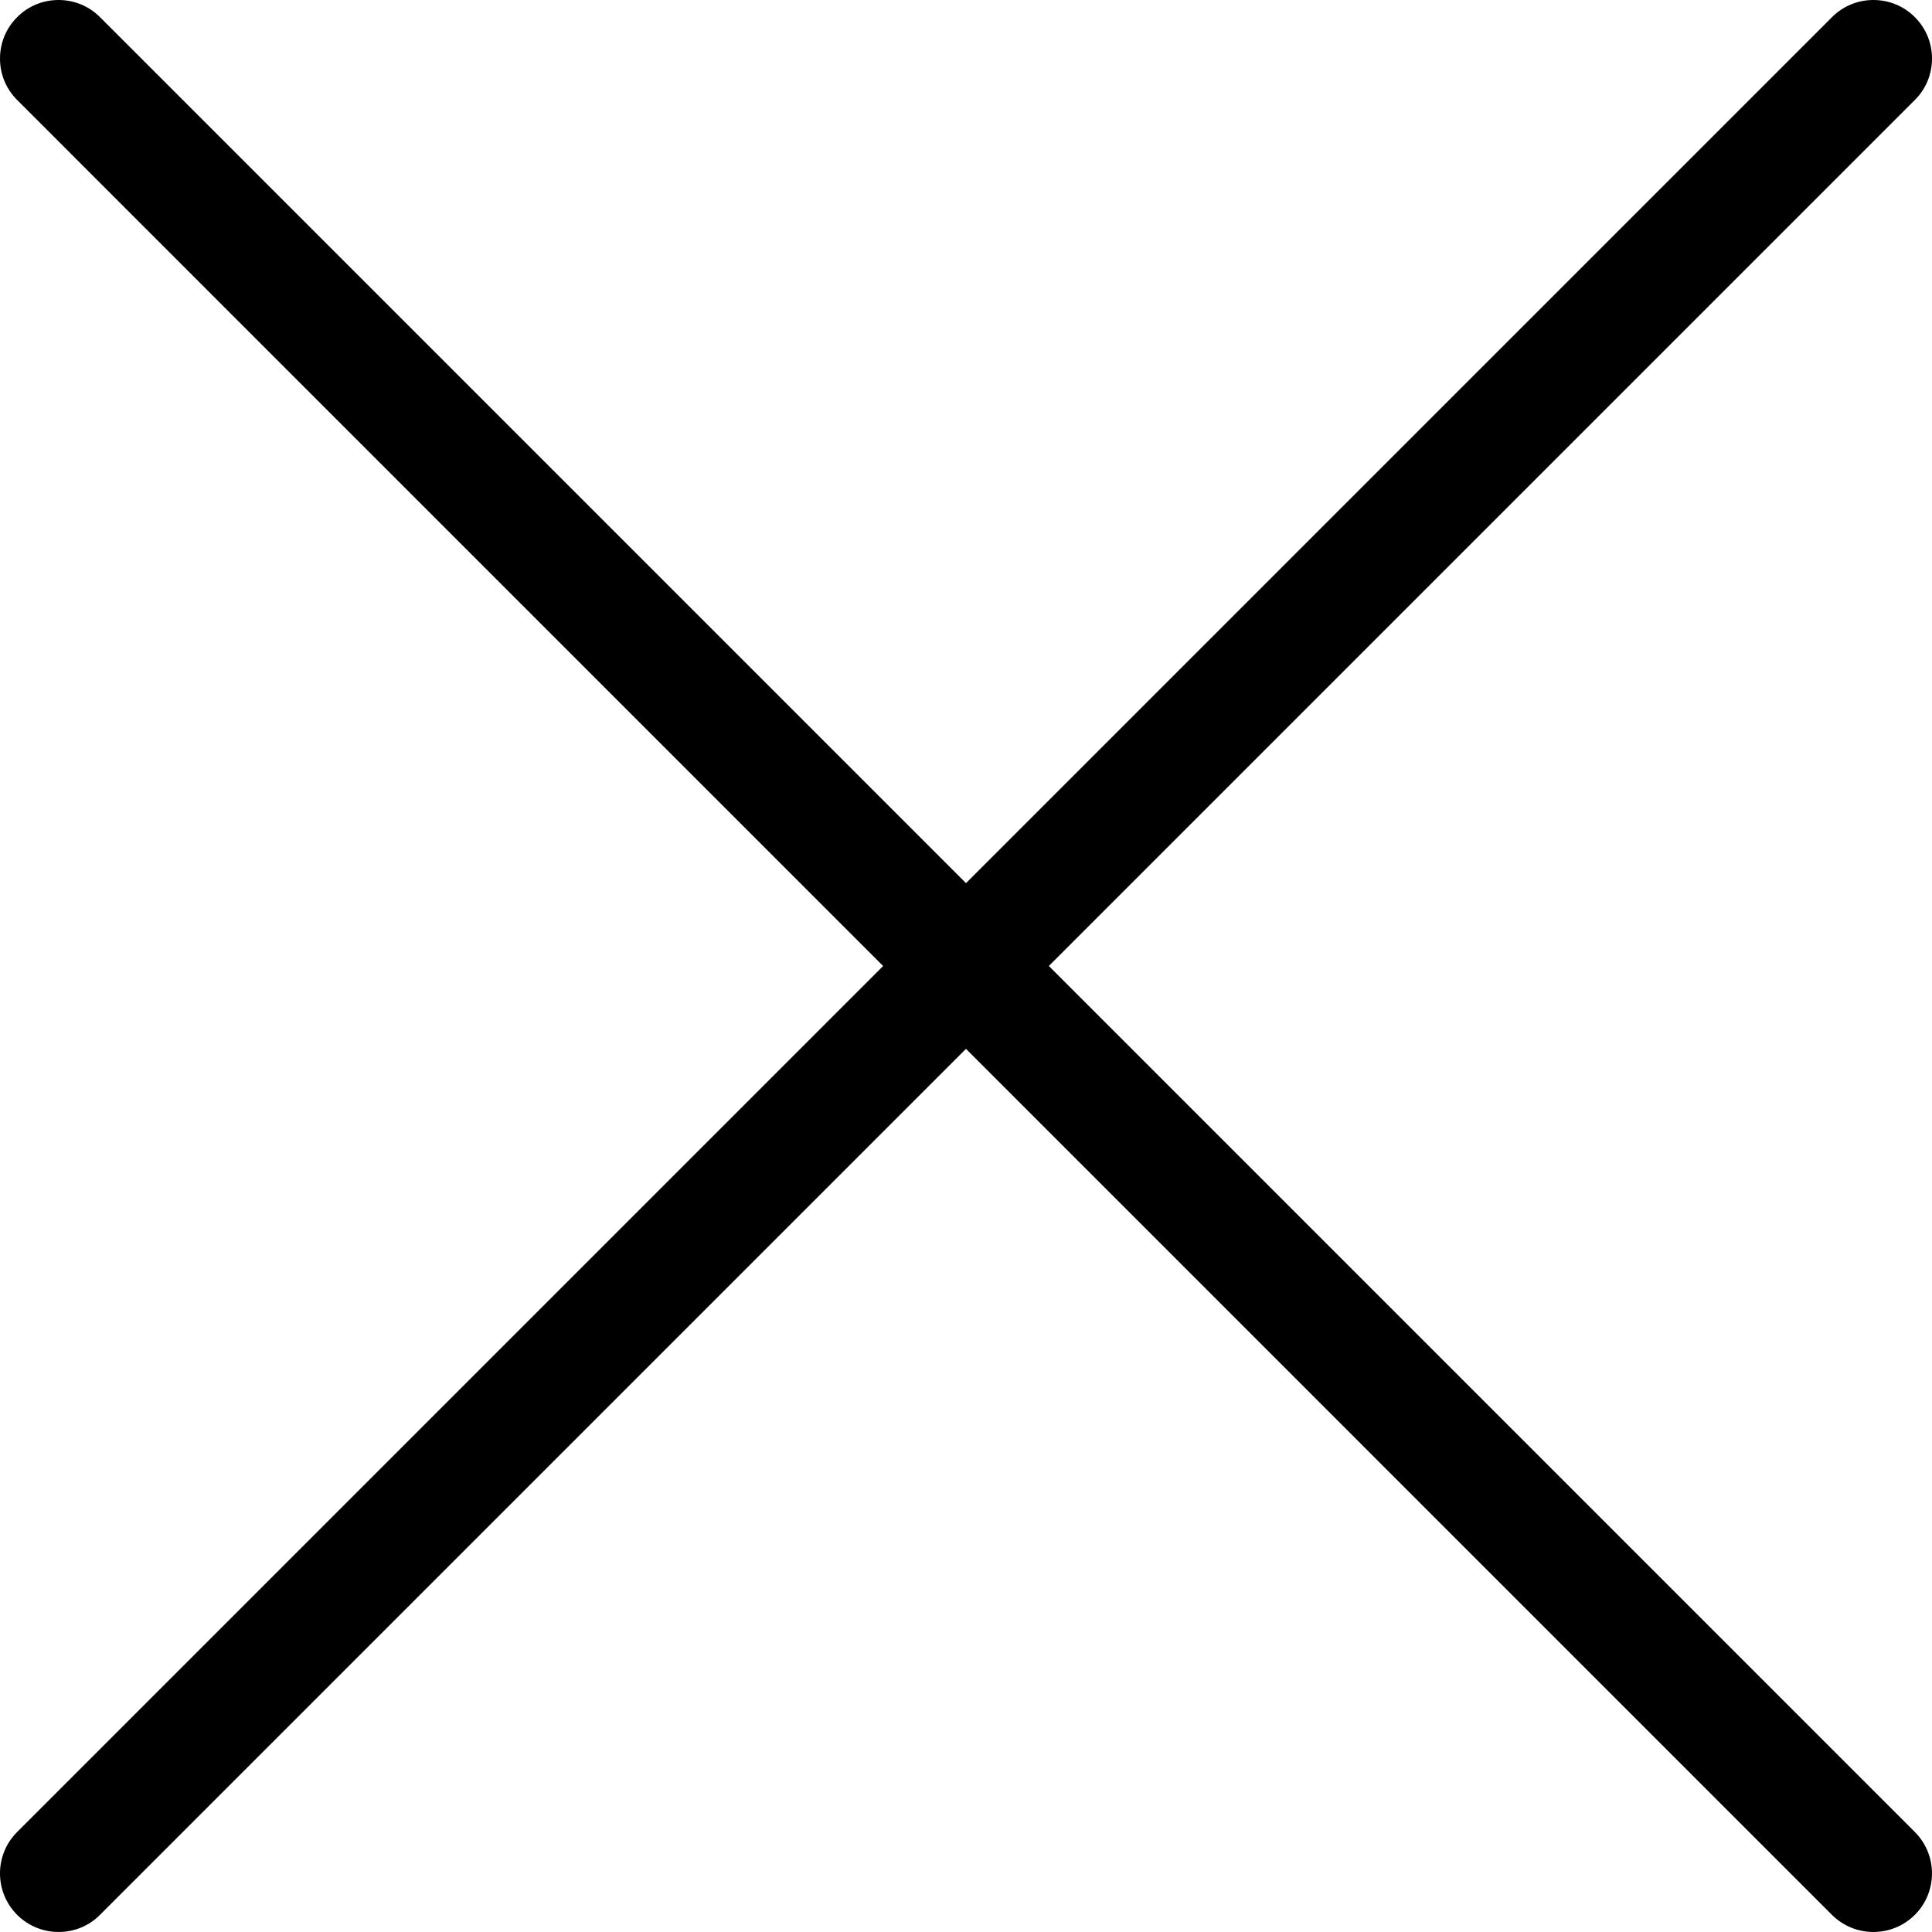
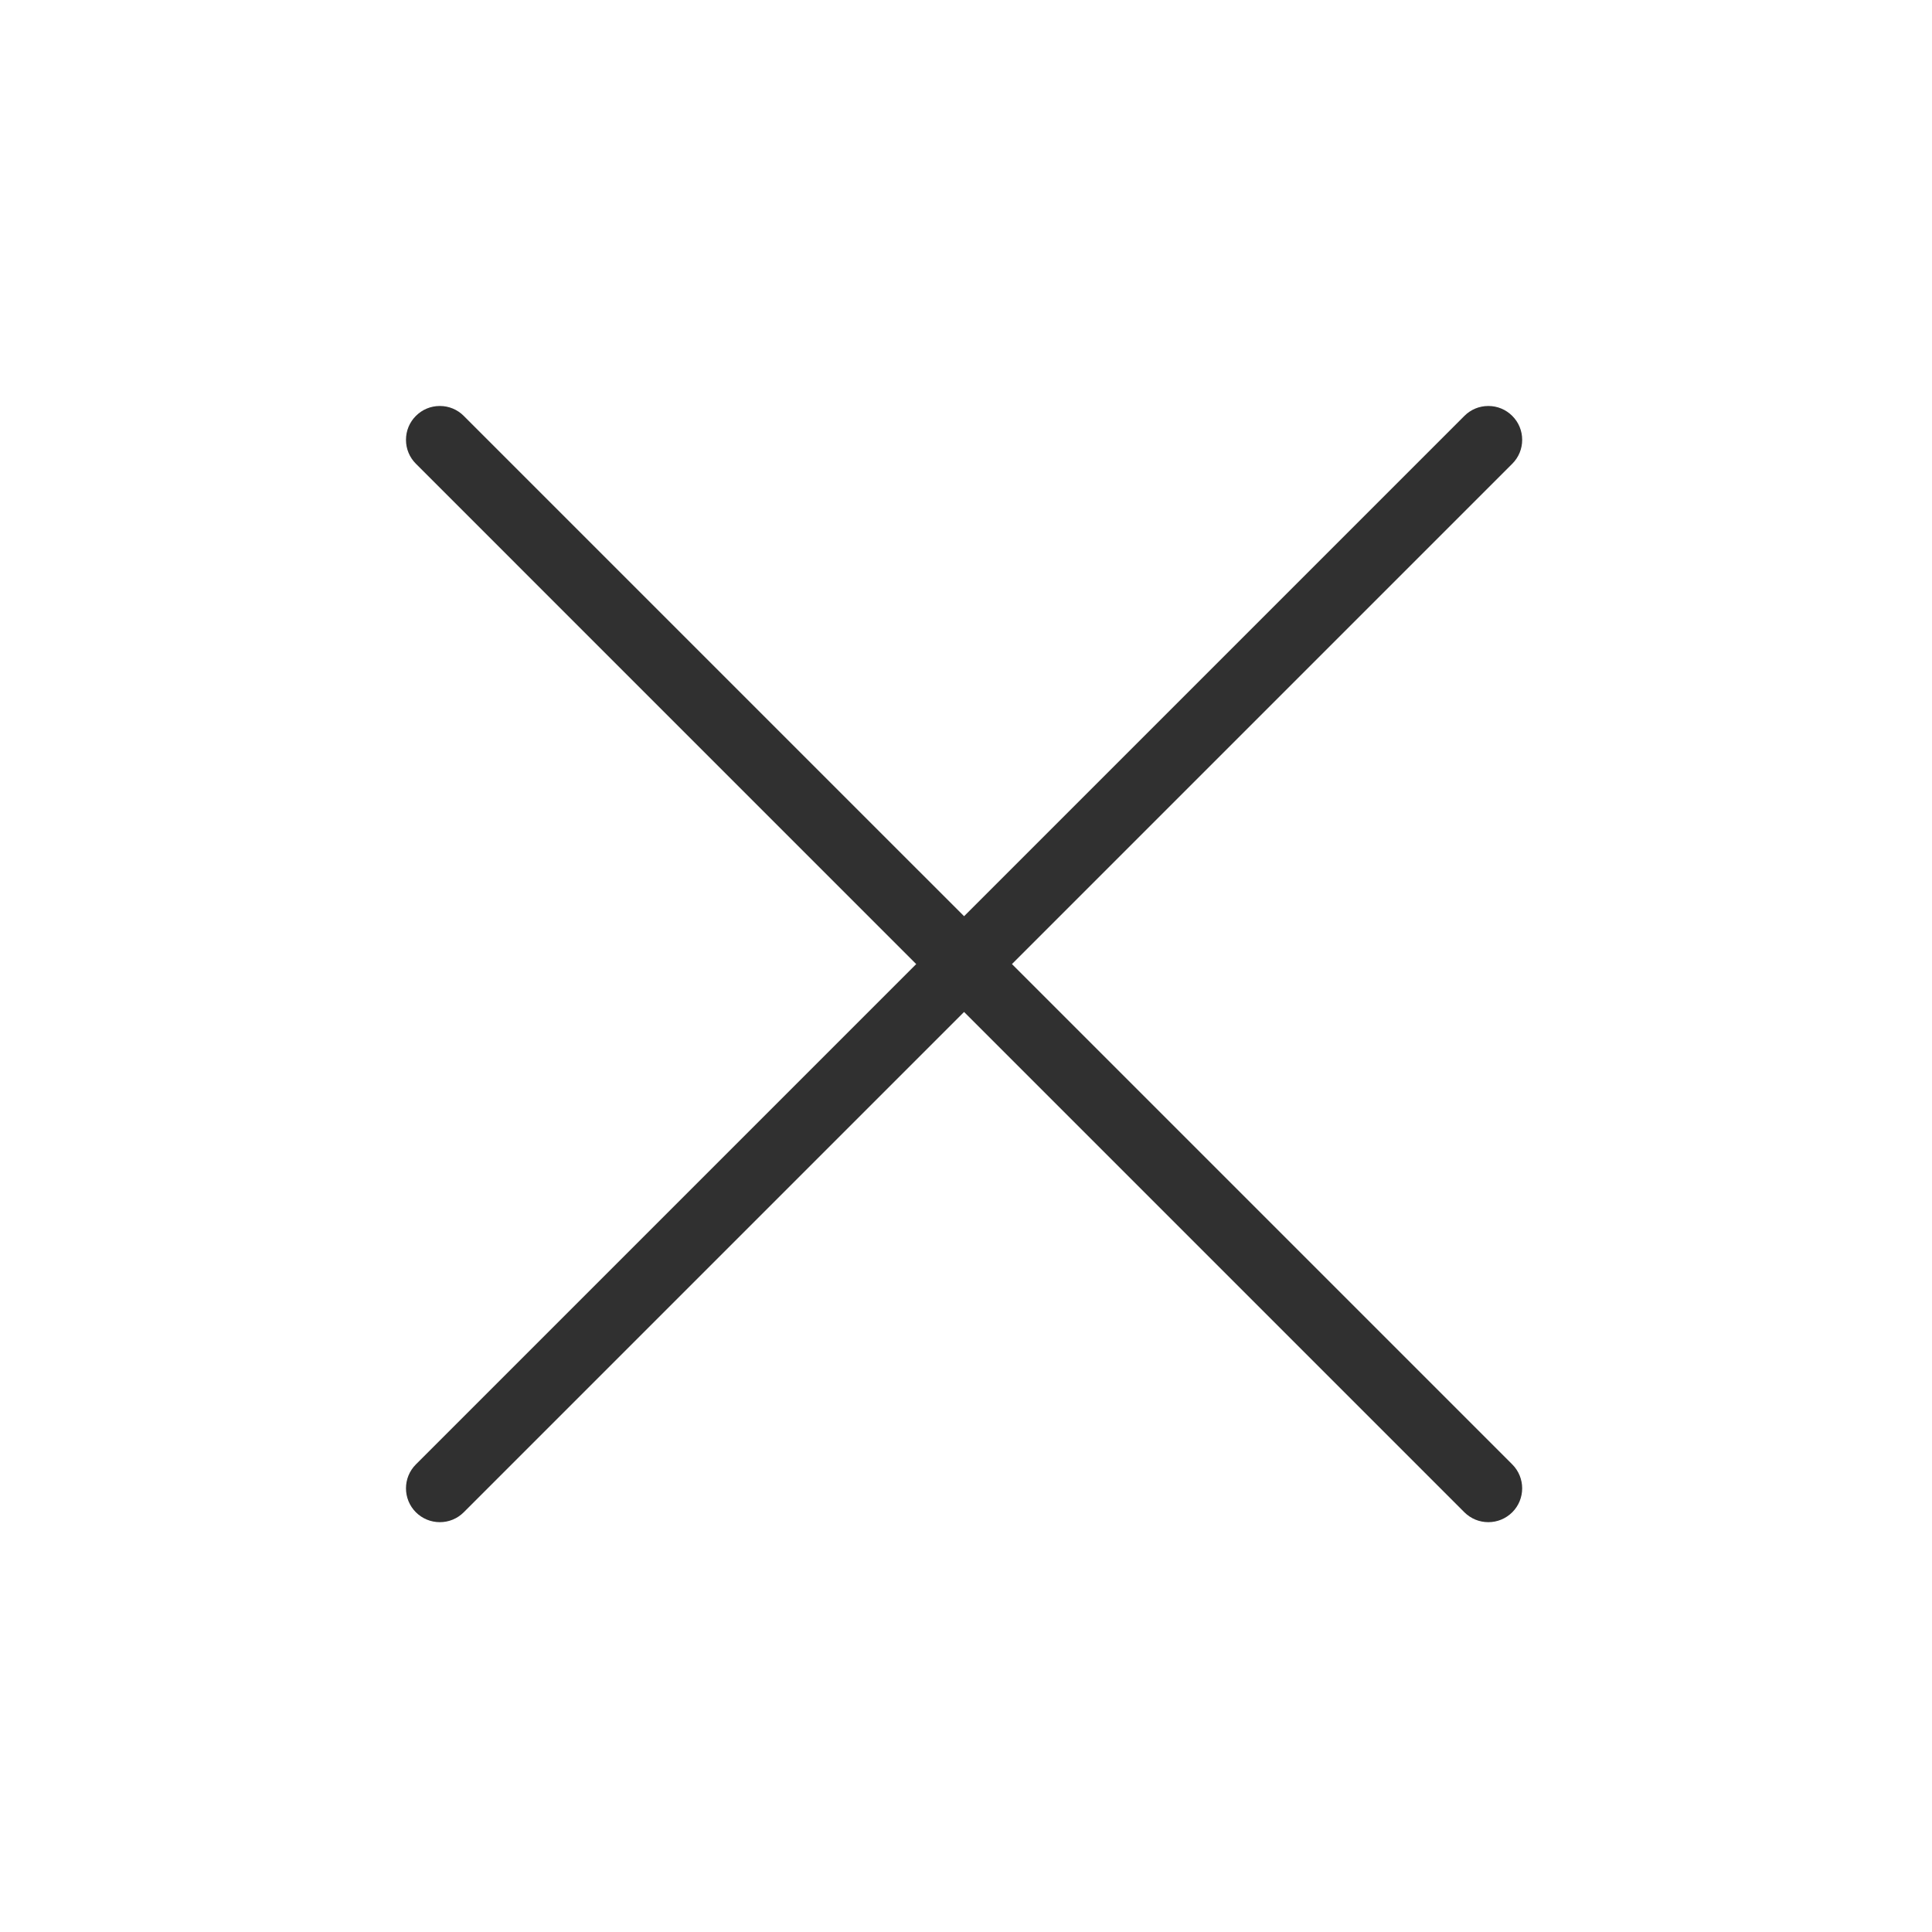
- <svg xmlns="http://www.w3.org/2000/svg" version="1.1" x="0px" y="0px" viewBox="0 0 76.262 76.261" style="enable-background:new 0 0 76.262 76.261;" xml:space="preserve">
-   <g id="x">
-     <g>
-       <path d="M2.313,76.261c-0.615,0-1.195-0.239-1.634-0.673c-0.905-0.905-0.905-2.371-0.003-3.273L72.315,0.677    C72.751,0.24,73.332,0,73.95,0c0.618,0,1.199,0.24,1.635,0.677c0.437,0.436,0.677,1.017,0.677,1.635s-0.24,1.199-0.677,1.635    L3.947,75.585C3.511,76.022,2.931,76.261,2.313,76.261z" />
-       <path d="M2.314,75.539c-0.407,0-0.814-0.156-1.126-0.464c-0.62-0.62-0.62-1.628,0-2.249L72.826,1.188    c0.62-0.62,1.628-0.62,2.249,0s0.62,1.628,0,2.249L3.436,75.074C3.128,75.383,2.721,75.539,2.314,75.539z" />
-       <path d="M73.949,76.261c-0.615,0-1.196-0.239-1.635-0.674L0.677,3.947C0.24,3.511,0,2.93,0,2.312s0.24-1.199,0.677-1.635    C1.113,0.24,1.694,0,2.312,0s1.199,0.24,1.635,0.677l71.638,71.638c0.902,0.902,0.902,2.369,0,3.27    C75.144,76.022,74.563,76.261,73.949,76.261z" />
-       <path d="M73.949,75.539c-0.407,0-0.814-0.156-1.126-0.464L1.188,3.436c-0.62-0.62-0.62-1.628,0-2.249s1.628-0.62,2.249,0    l71.638,71.638c0.62,0.62,0.62,1.628,0,2.249C74.763,75.383,74.356,75.539,73.949,75.539z" />
-     </g>
+ <svg xmlns="http://www.w3.org/2000/svg" version="1.1" id="Layer_1" x="0px" y="0px" viewBox="0 0 132 132" style="enable-background:new 0 0 132 132;" xml:space="preserve">
+   <g>
+     <path style="fill:#303030;" d="M30.051,103.999c-0.615,0-1.195-0.239-1.634-0.673c-0.905-0.905-0.905-2.371-0.003-3.273   l71.638-71.638c0.436-0.437,1.017-0.677,1.635-0.677c0.618,0,1.199,0.24,1.635,0.677C103.76,28.851,104,29.432,104,30.05   c0,0.618-0.24,1.199-0.677,1.635l-71.638,71.638C31.249,103.759,30.669,103.999,30.051,103.999z" />
+     <path style="fill:#303030;" d="M101.687,103.999c-0.615,0-1.196-0.239-1.635-0.674l-71.637-71.64   c-0.437-0.436-0.677-1.017-0.677-1.635c0-0.618,0.24-1.199,0.677-1.635c0.436-0.437,1.017-0.677,1.635-0.677   c0.618,0,1.199,0.24,1.635,0.677l71.638,71.638c0.902,0.902,0.902,2.369,0,3.27C102.881,103.76,102.301,103.999,101.687,103.999z" />
  </g>
-   <g id="Layer_1">
- </g>
</svg>
